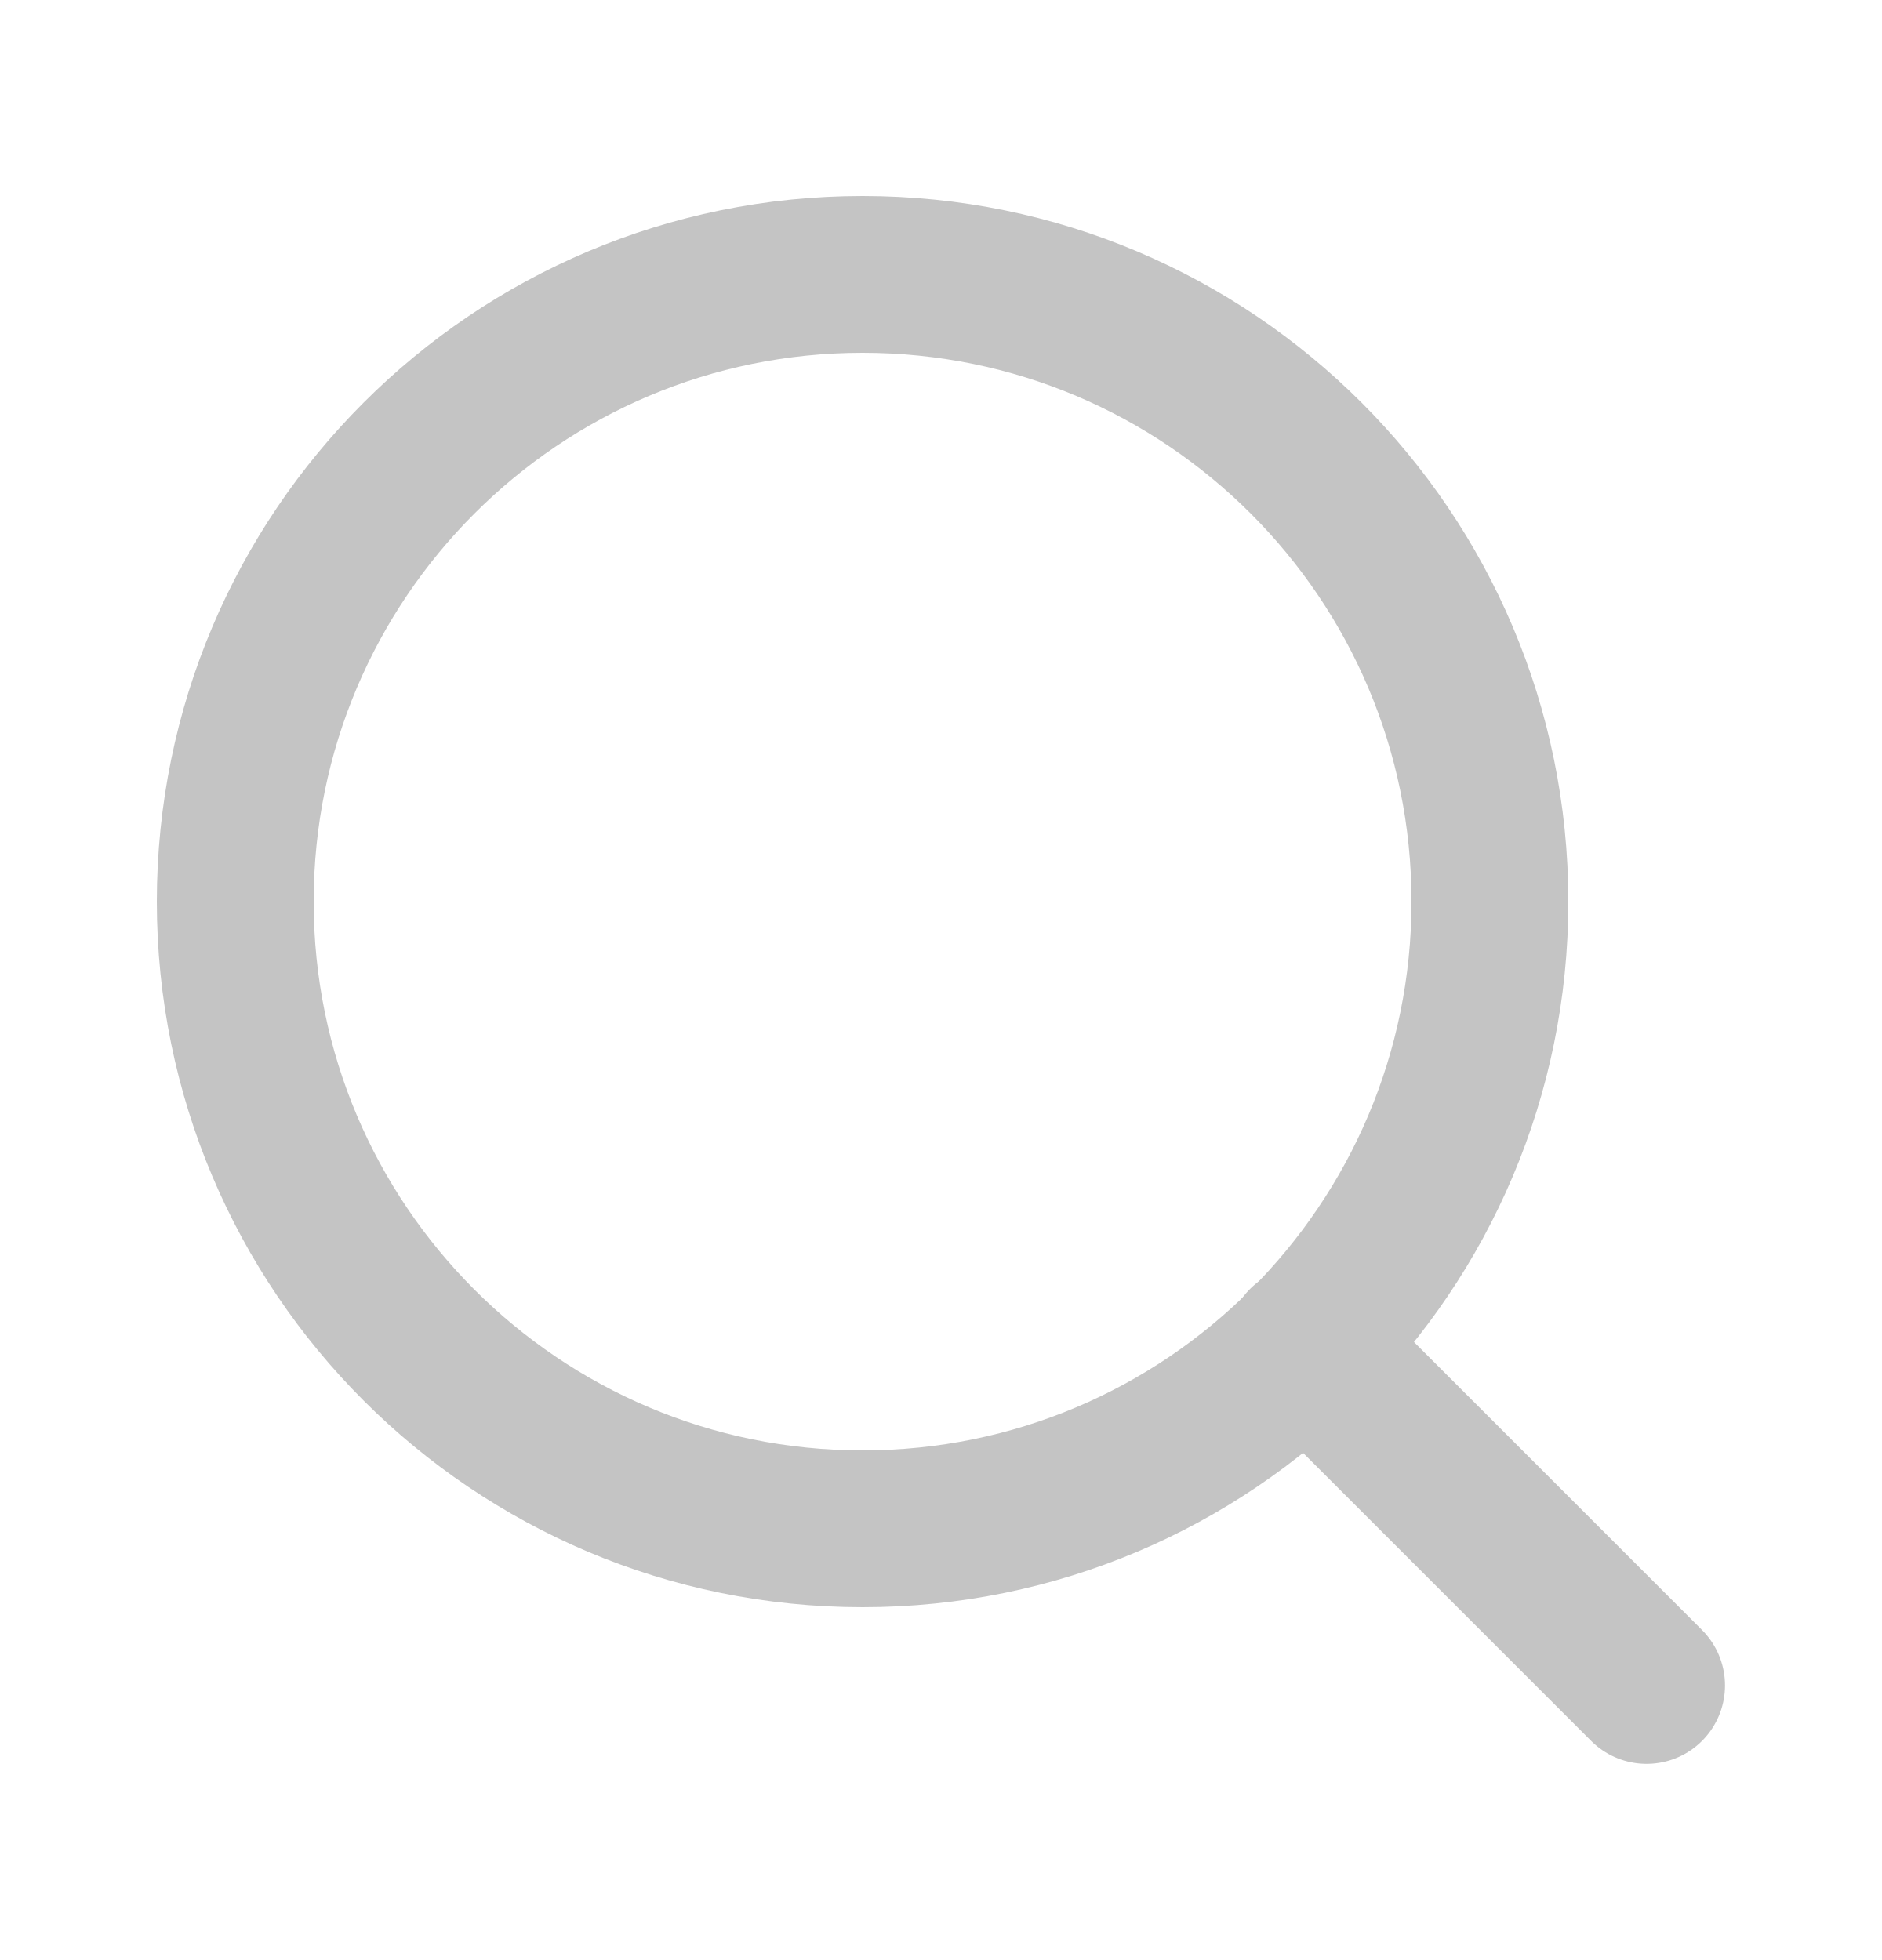
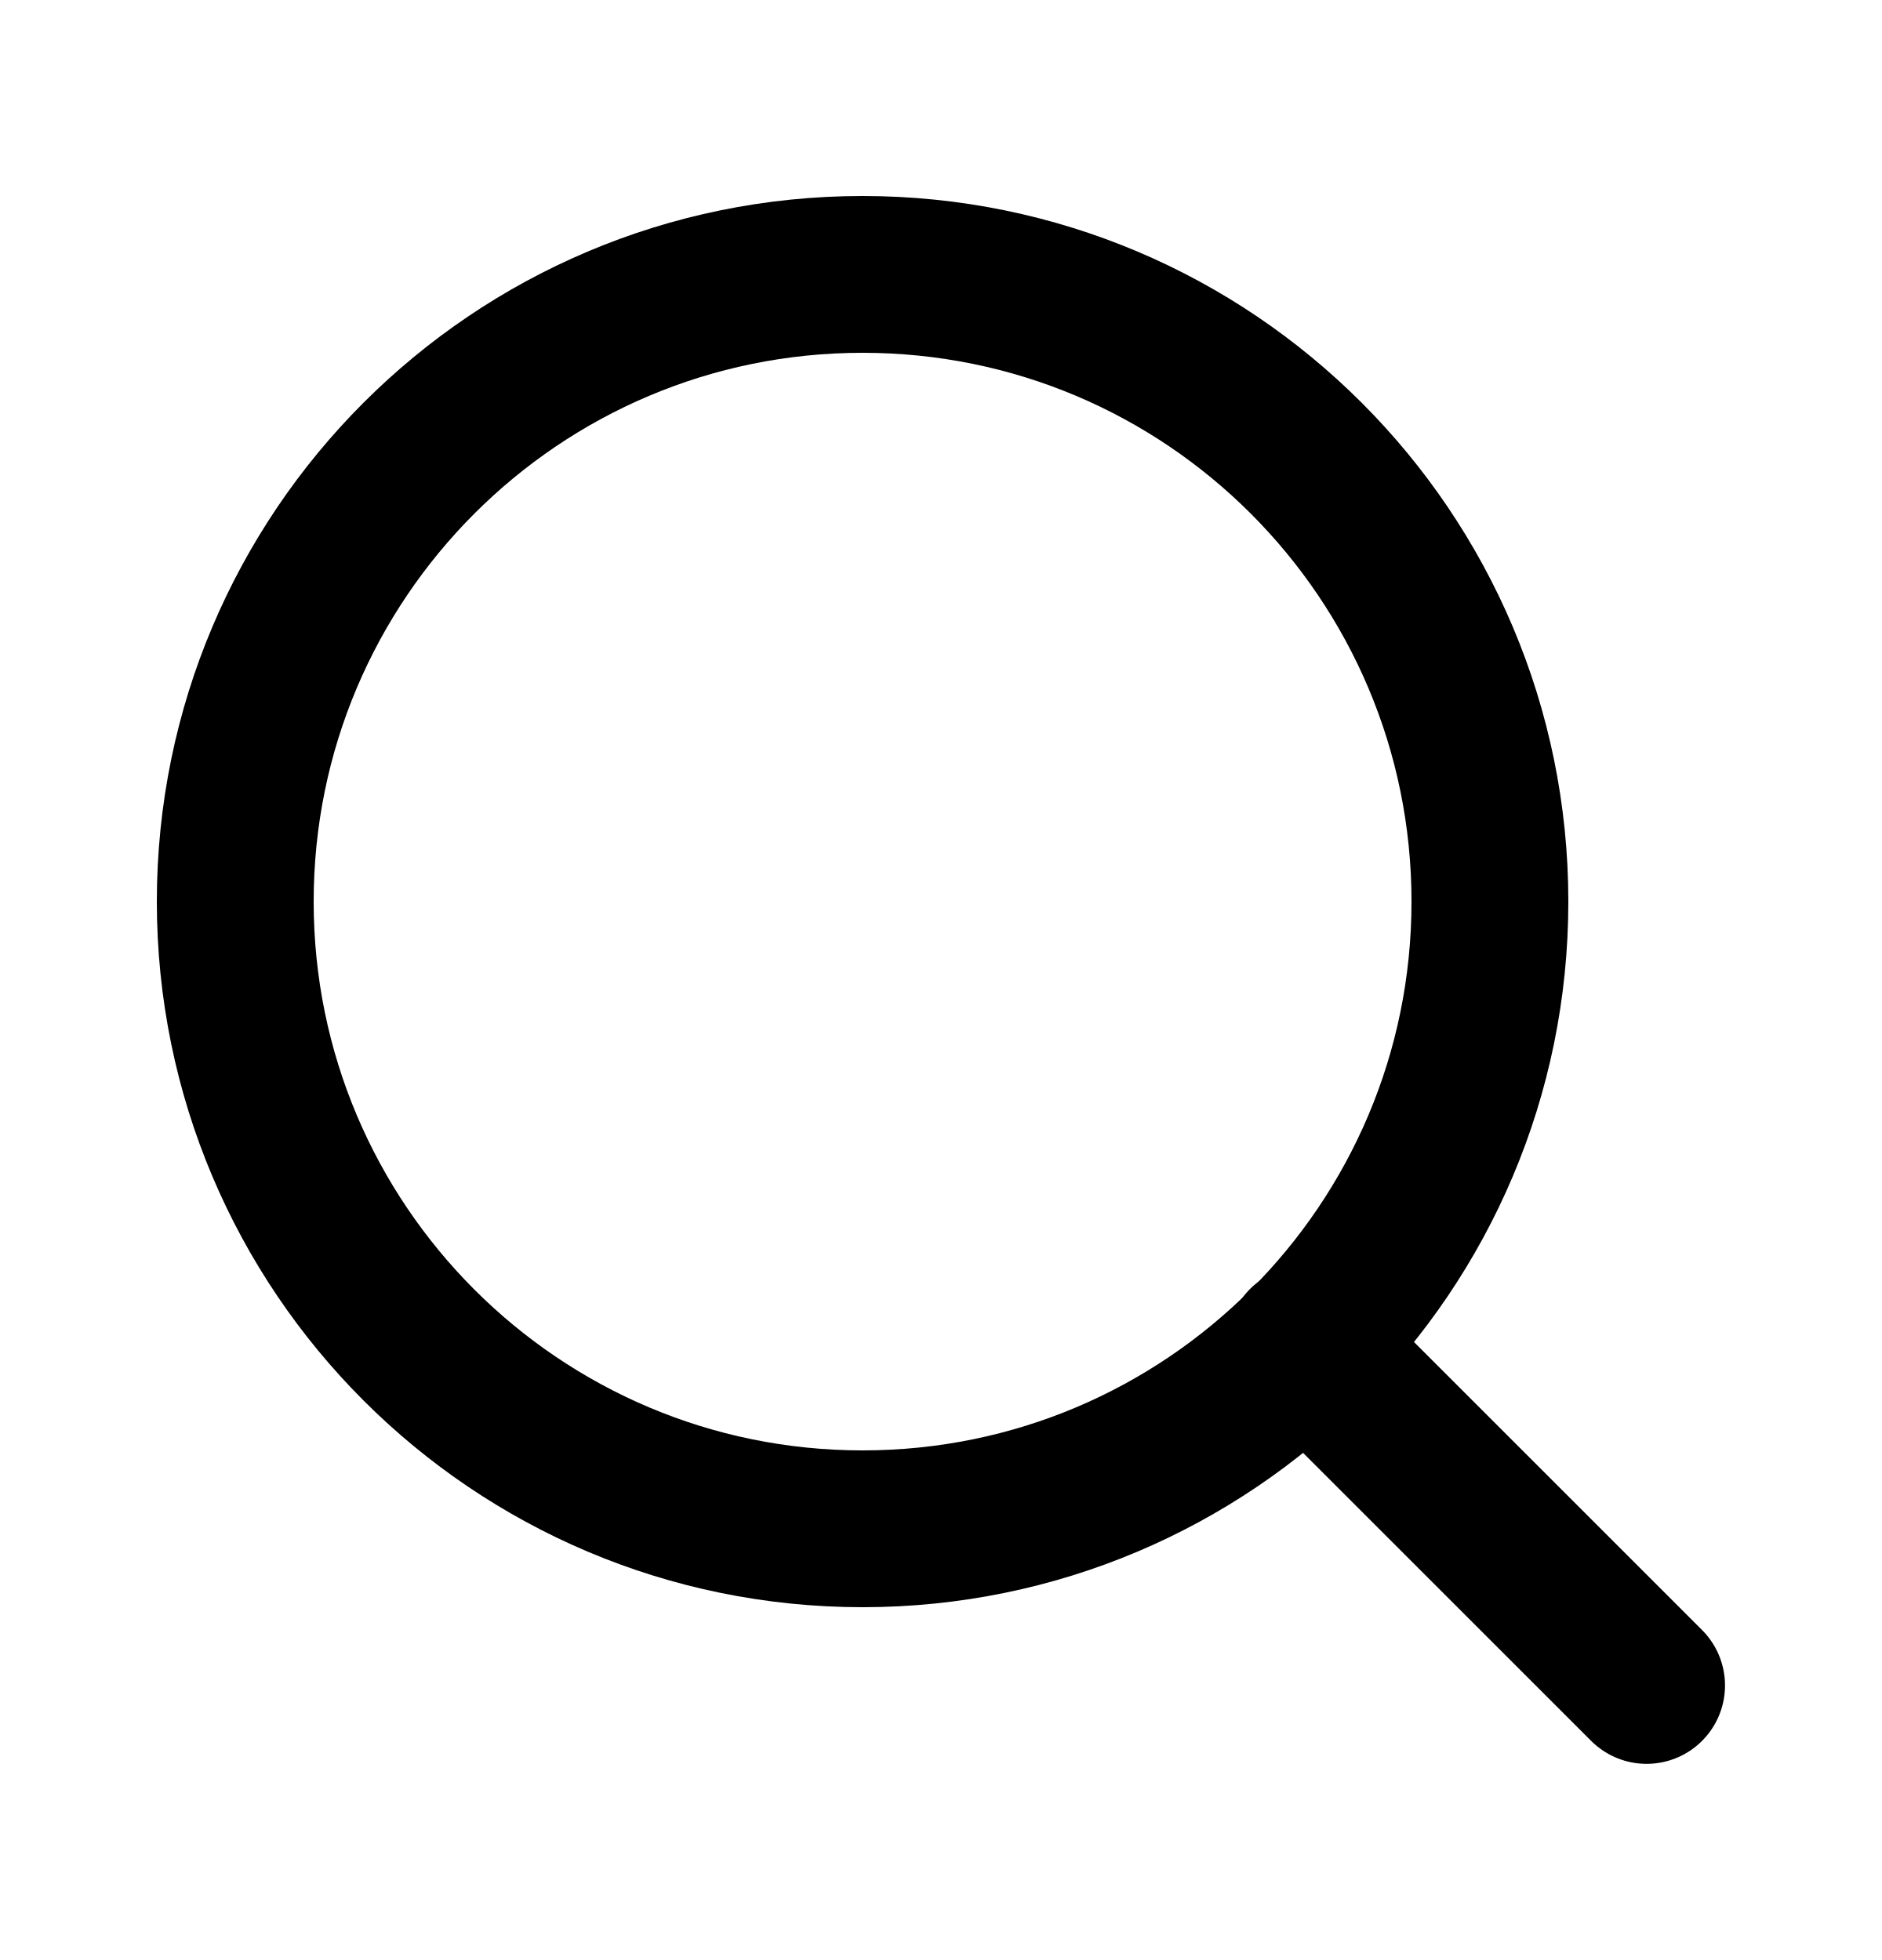
<svg xmlns="http://www.w3.org/2000/svg" width="24" height="25" viewBox="0 0 24 25" fill="none">
-   <path d="M11 19.5C15.418 19.5 19 15.918 19 11.5C19 7.082 15.418 3.5 11 3.5C6.582 3.5 3 7.082 3 11.5C3 15.918 6.582 19.5 11 19.5Z" stroke="#C4C4C4" stroke-width="2" stroke-linecap="round" stroke-linejoin="round" />
-   <path d="M20.998 21.498L16.648 17.148" stroke="#C4C4C4" stroke-width="2" stroke-linecap="round" stroke-linejoin="round" />
+   <path d="M11 19.5C15.418 19.5 19 15.918 19 11.5C19 7.082 15.418 3.5 11 3.5C6.582 3.5 3 7.082 3 11.5C3 15.918 6.582 19.5 11 19.5Z" stroke="currentColor" stroke-width="2" stroke-linecap="round" stroke-linejoin="round" />
+   <path d="M20.998 21.498L16.648 17.148" stroke="currentColor" stroke-width="2" stroke-linecap="round" stroke-linejoin="round" />
</svg>
